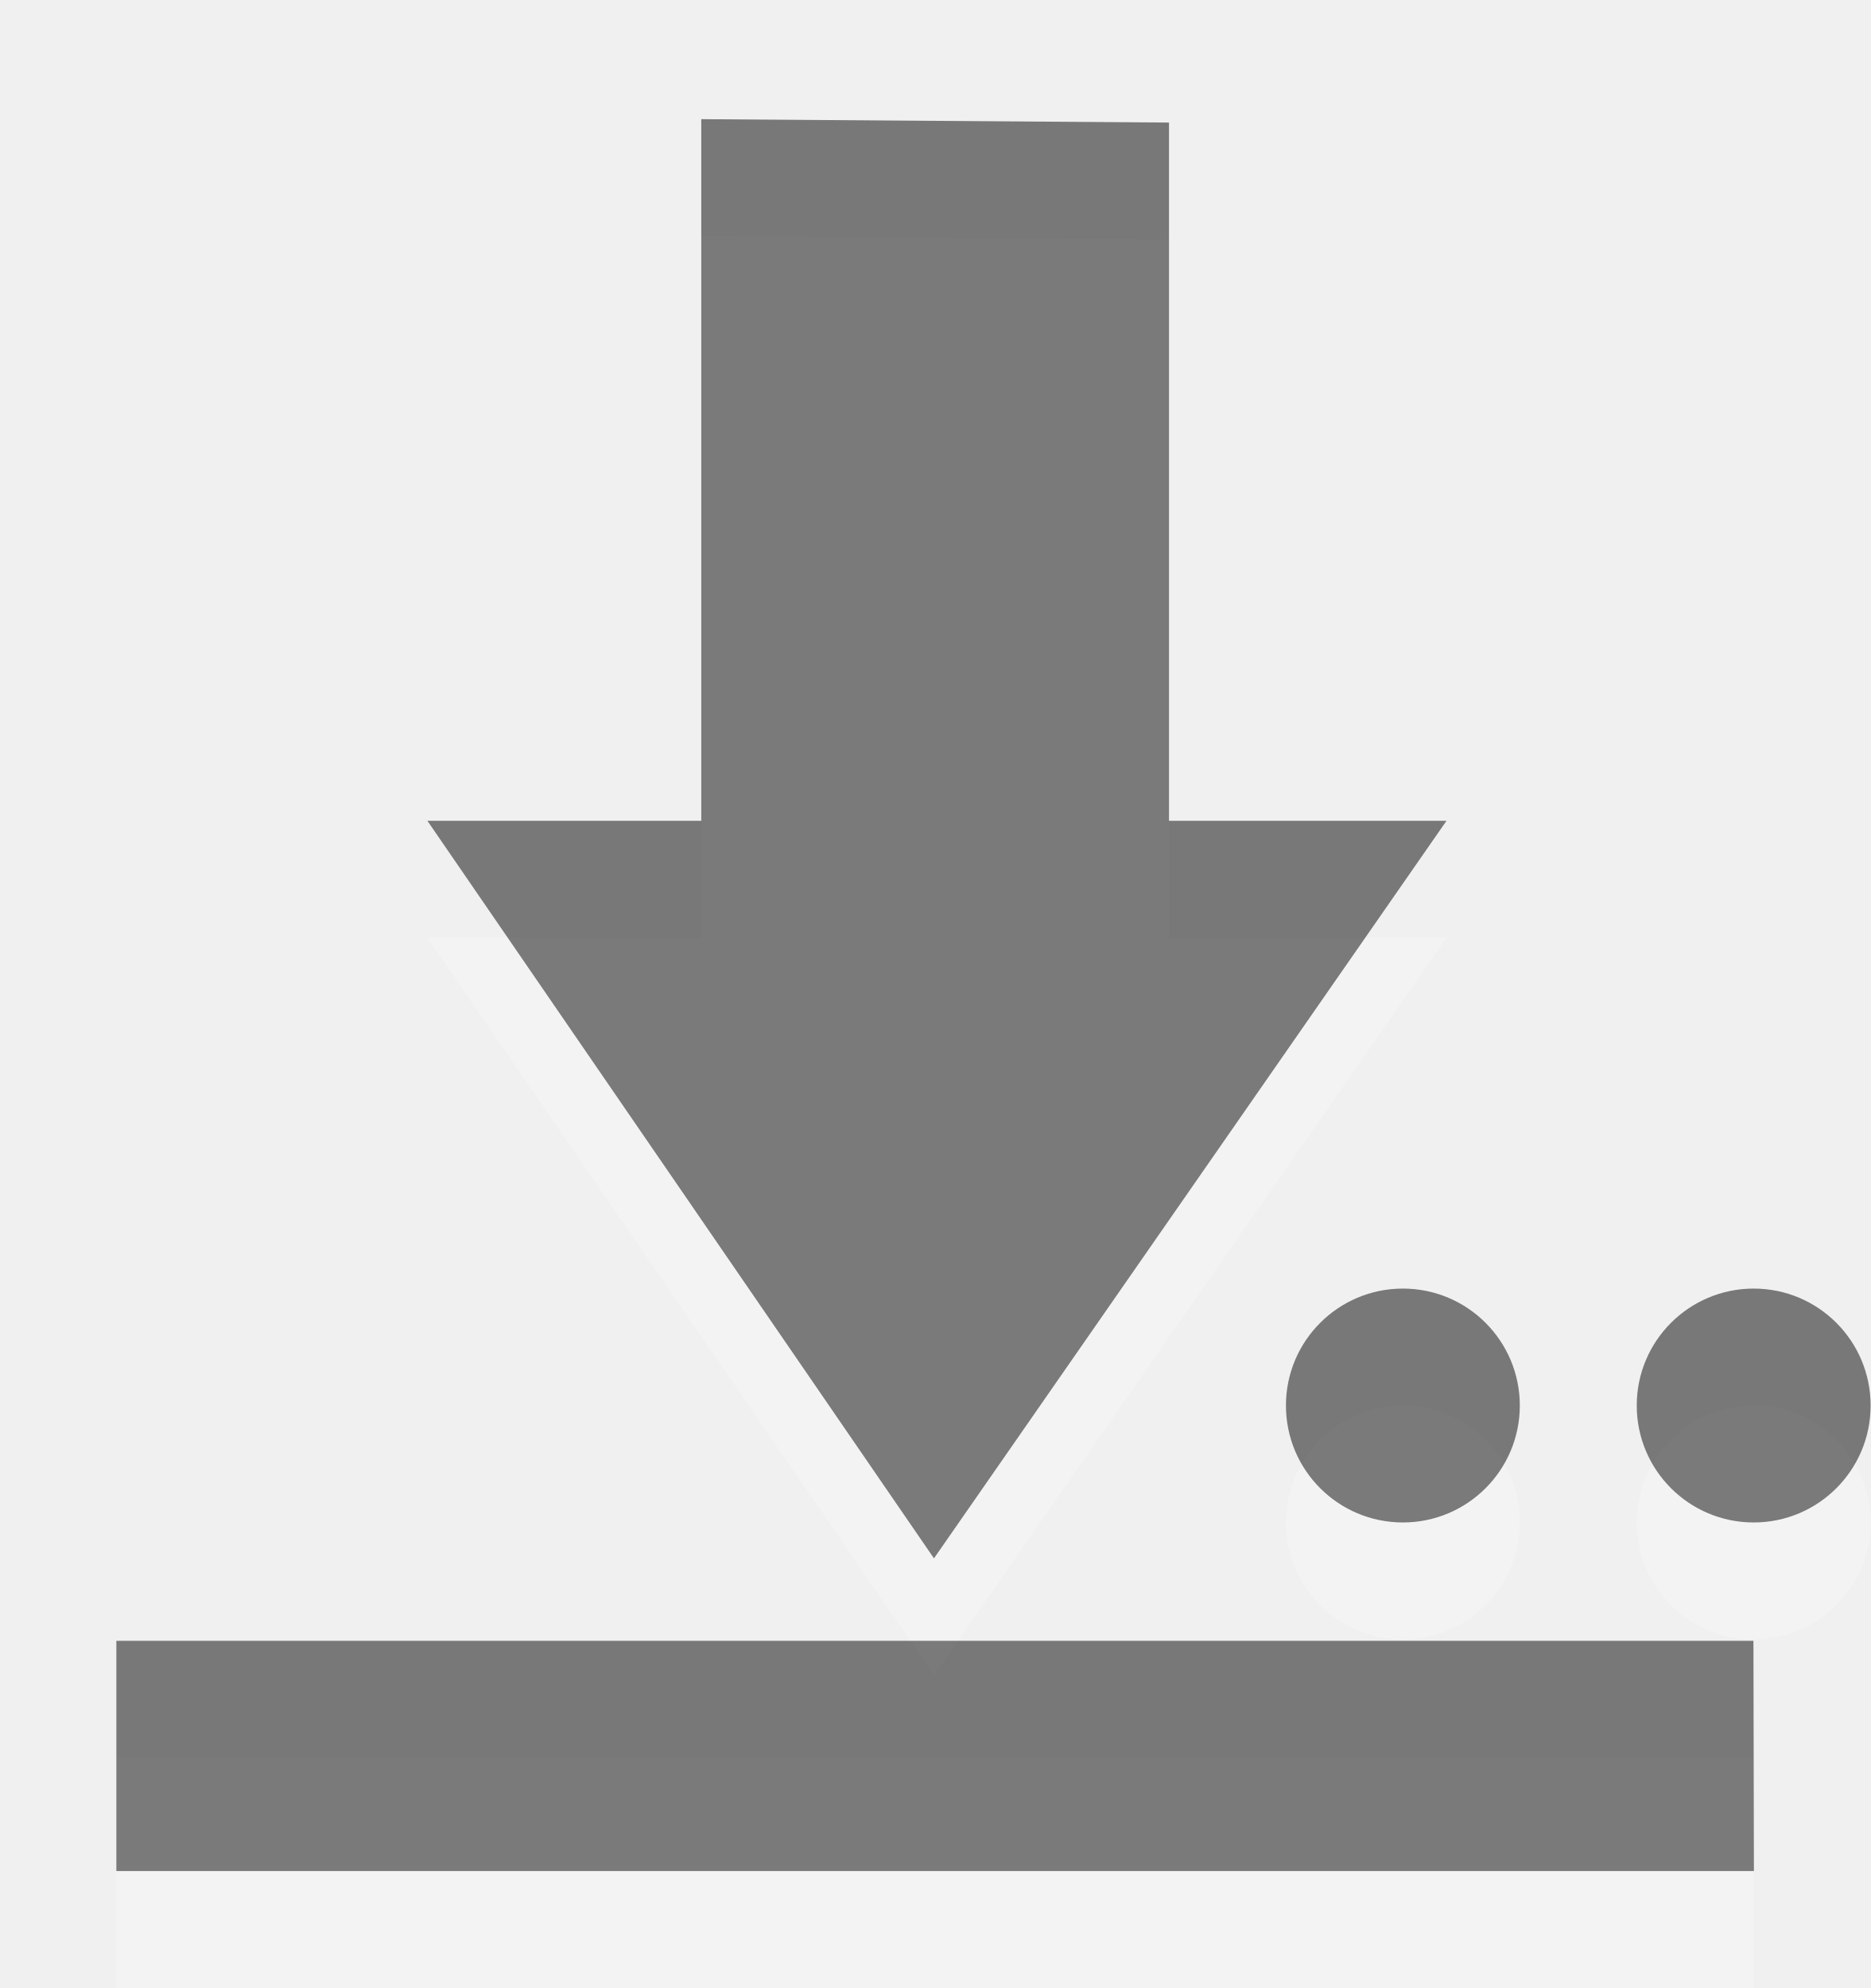
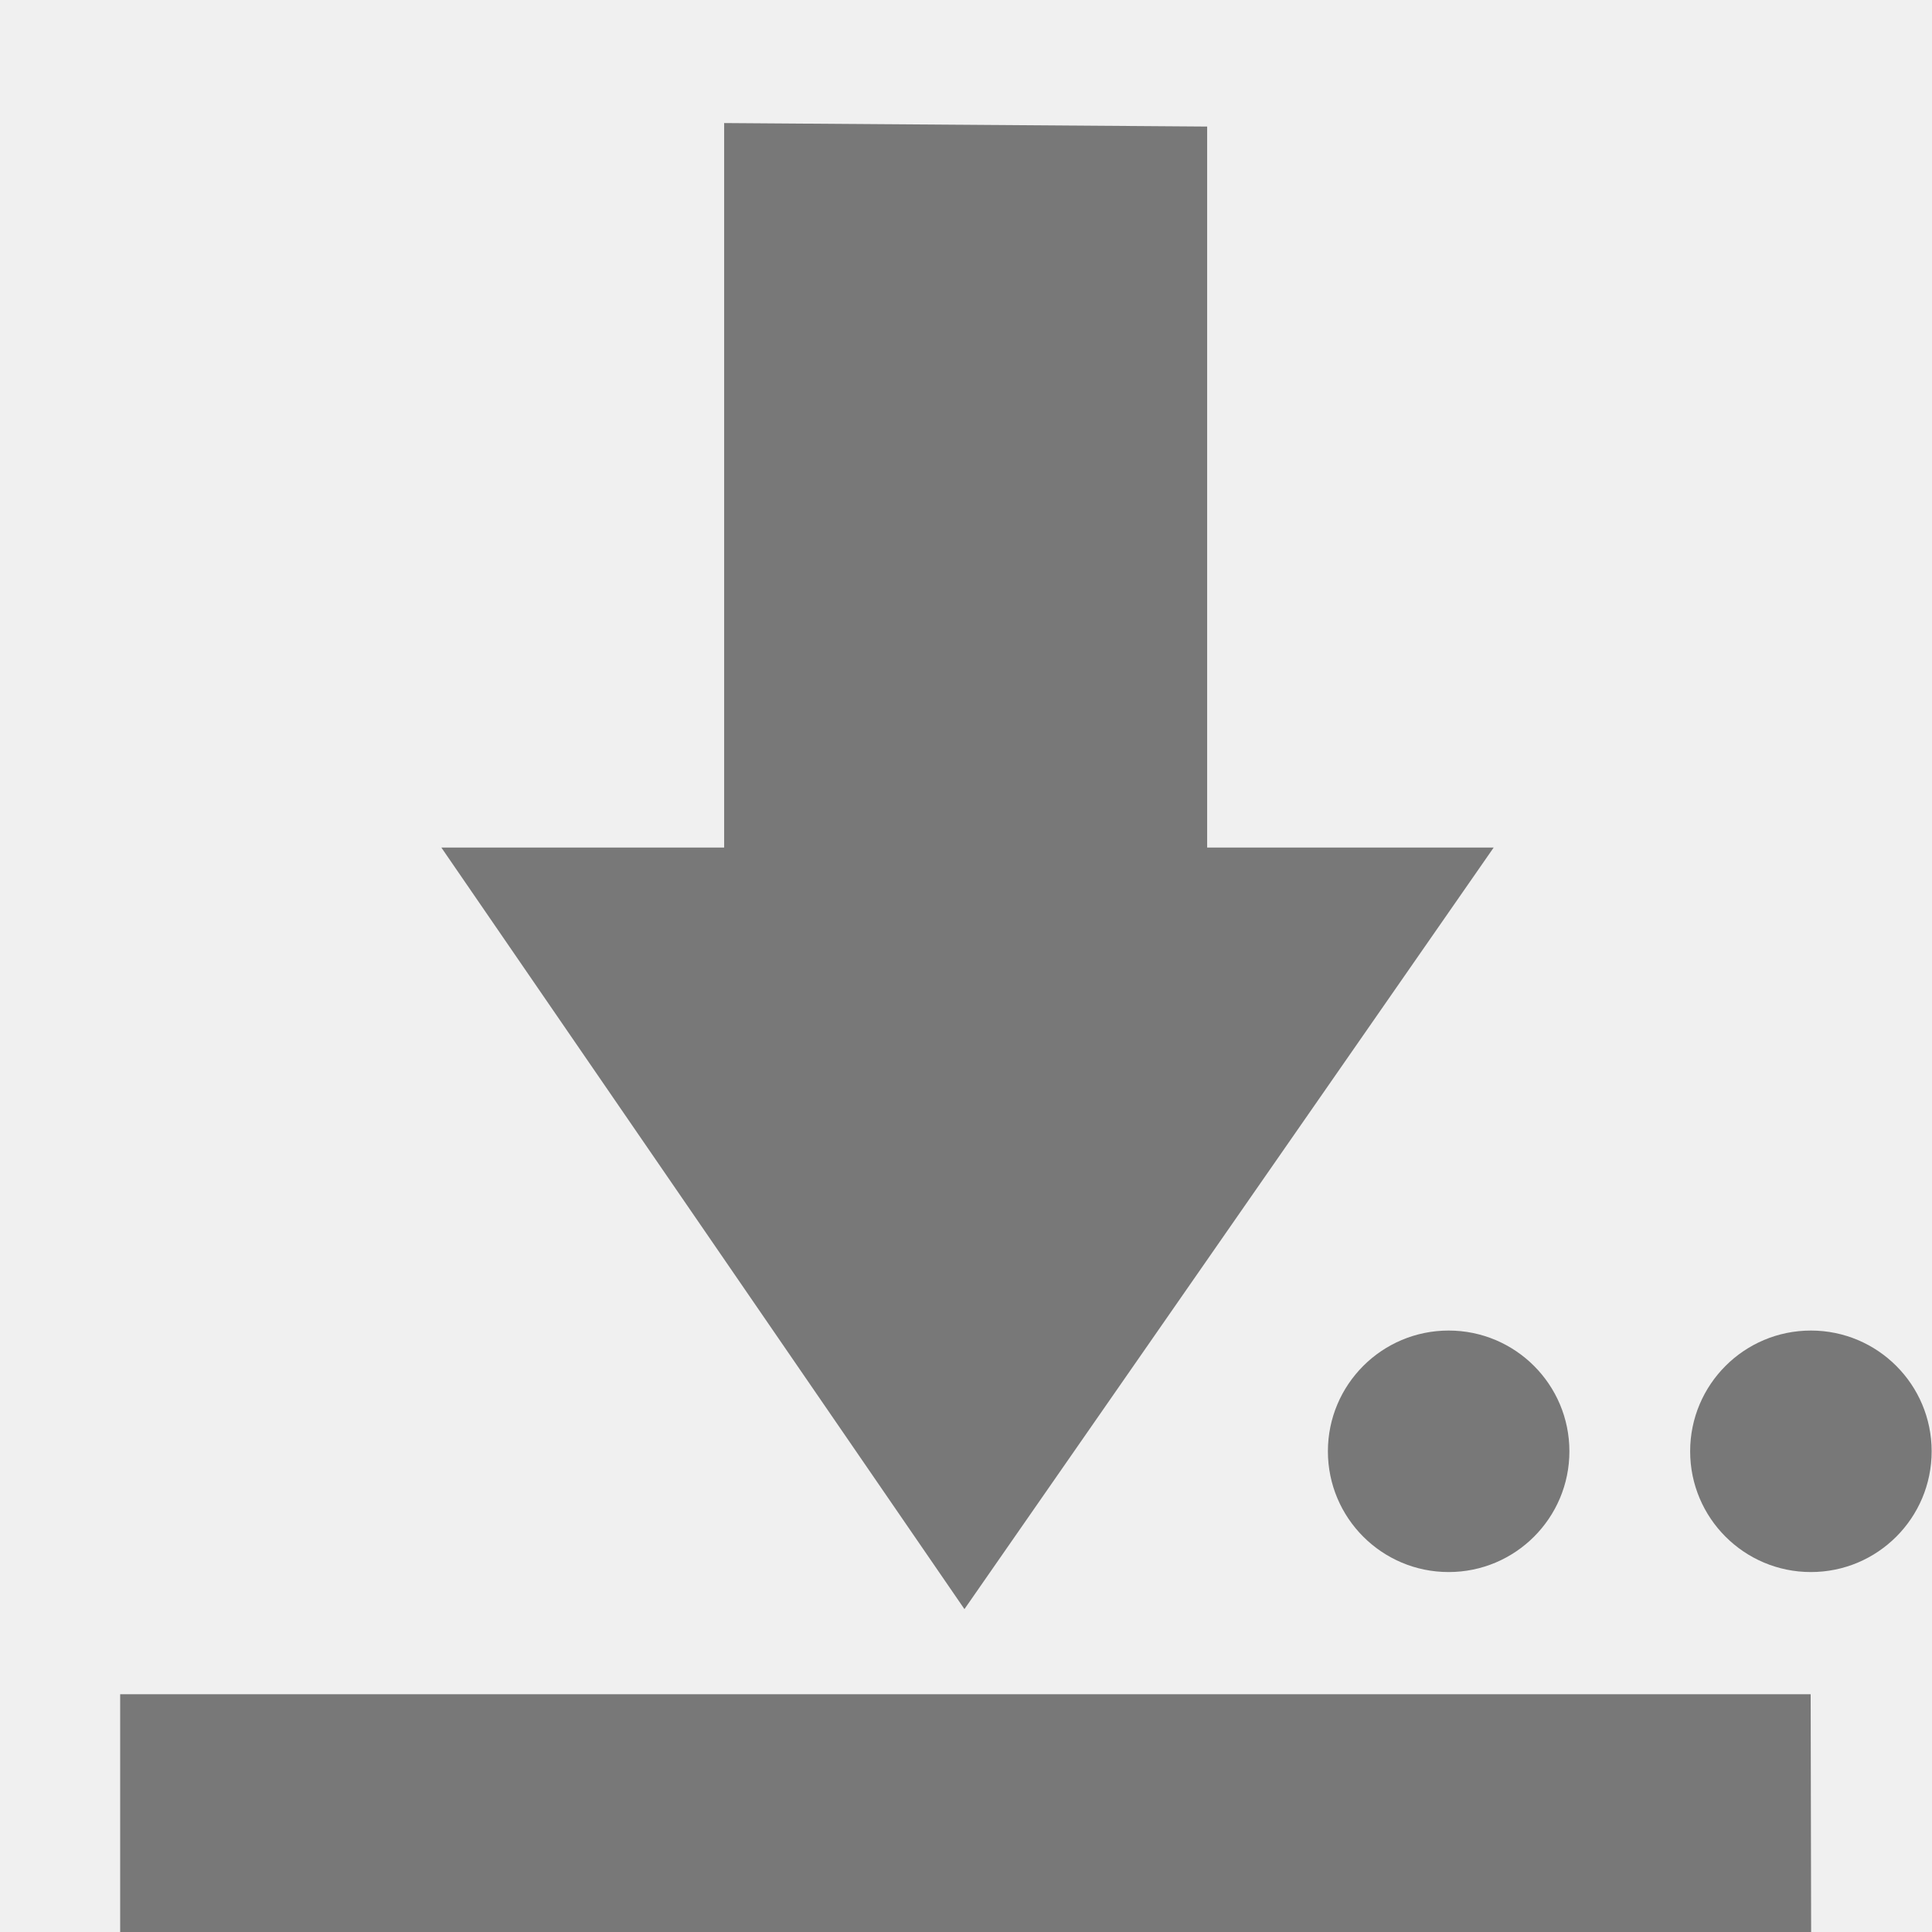
- <svg xmlns="http://www.w3.org/2000/svg" xmlns:ns1="http://www.openswatchbook.org/uri/2009/osb" height="17" id="svg7384" style="enable-background:new" version="1.1" width="16">
+ <svg xmlns="http://www.w3.org/2000/svg" xmlns:ns1="http://www.openswatchbook.org/uri/2009/osb" height="16" id="svg7384" style="enable-background:new" version="1.1" width="16">
  <defs id="defs7386">
    <linearGradient id="linearGradient6882" ns1:paint="solid">
      <stop id="stop6884" offset="0" style="stop-color:#555555;stop-opacity:1;" />
    </linearGradient>
    <linearGradient id="linearGradient5606" ns1:paint="solid">
      <stop id="stop5608" offset="0" style="stop-color:#000000;stop-opacity:1;" />
    </linearGradient>
  </defs>
-   <g id="layer12" style="display:inline" transform="translate(-445.0029,-59.98096)">
-     <path d="m 451,62 0,6 -2.342,0 4.332,6.307 4.383,-6.307 -2.373,0 0,-5.971 -4,-0.029 z m 6,10 a 1,1 0 0 0 -1,1 1,1 0 0 0 1,1 1,1 0 0 0 1,-1 1,1 0 0 0 -1,-1 z m 3,0 a 1,1 0 0 0 -1,1 1,1 0 0 0 1,1 1,1 0 0 0 1,-1 1,1 0 0 0 -1,-1 z m -14.002,3.012 0,1.969 14.004,0 -0.004,-1.969 -14,0 z" id="path6407" style="fill:#ffffff;fill-opacity:0.204;fill-rule:nonzero;stroke:none" />
-     <path d="m 451,61 0,6 -2.342,0 4.332,6.307 4.383,-6.307 -2.373,0 0,-5.971 -4,-0.029 z m 6,10 a 1,1 0 0 0 -1,1 1,1 0 0 0 1,1 1,1 0 0 0 1,-1 1,1 0 0 0 -1,-1 z m 3,0 a 1,1 0 0 0 -1,1 1,1 0 0 0 1,1 1,1 0 0 0 1,-1 1,1 0 0 0 -1,-1 z m -14.002,3.012 0,1.969 14.004,0 -0.004,-1.969 -14,0 z" id="path5745" style="fill:#000000;fill-opacity:0.498;fill-rule:nonzero;stroke:none" />
+   <g id="layer12" style="display:inline" transform="translate(-445.0029,-60.98096)">
+     <path d="m 451,62 0,6 -2.342,0 4.332,6.307 4.383,-6.307 -2.373,0 0,-5.971 -4,-0.029 z m 6,10 a 1,1 0 0 0 -1,1 1,1 0 0 0 1,1 1,1 0 0 0 1,-1 1,1 0 0 0 -1,-1 z m 3,0 a 1,1 0 0 0 -1,1 1,1 0 0 0 1,1 1,1 0 0 0 1,-1 1,1 0 0 0 -1,-1 z m -14.002,3.012 0,1.969 14.004,0 -0.004,-1.969 -14,0 z" id="path5745" style="fill:#000000;fill-opacity:0.498;fill-rule:nonzero;stroke:none" />
  </g>
+   <g id="layer1" style="display:inline" transform="translate(-204.0027,-307.981)" />
</svg>
